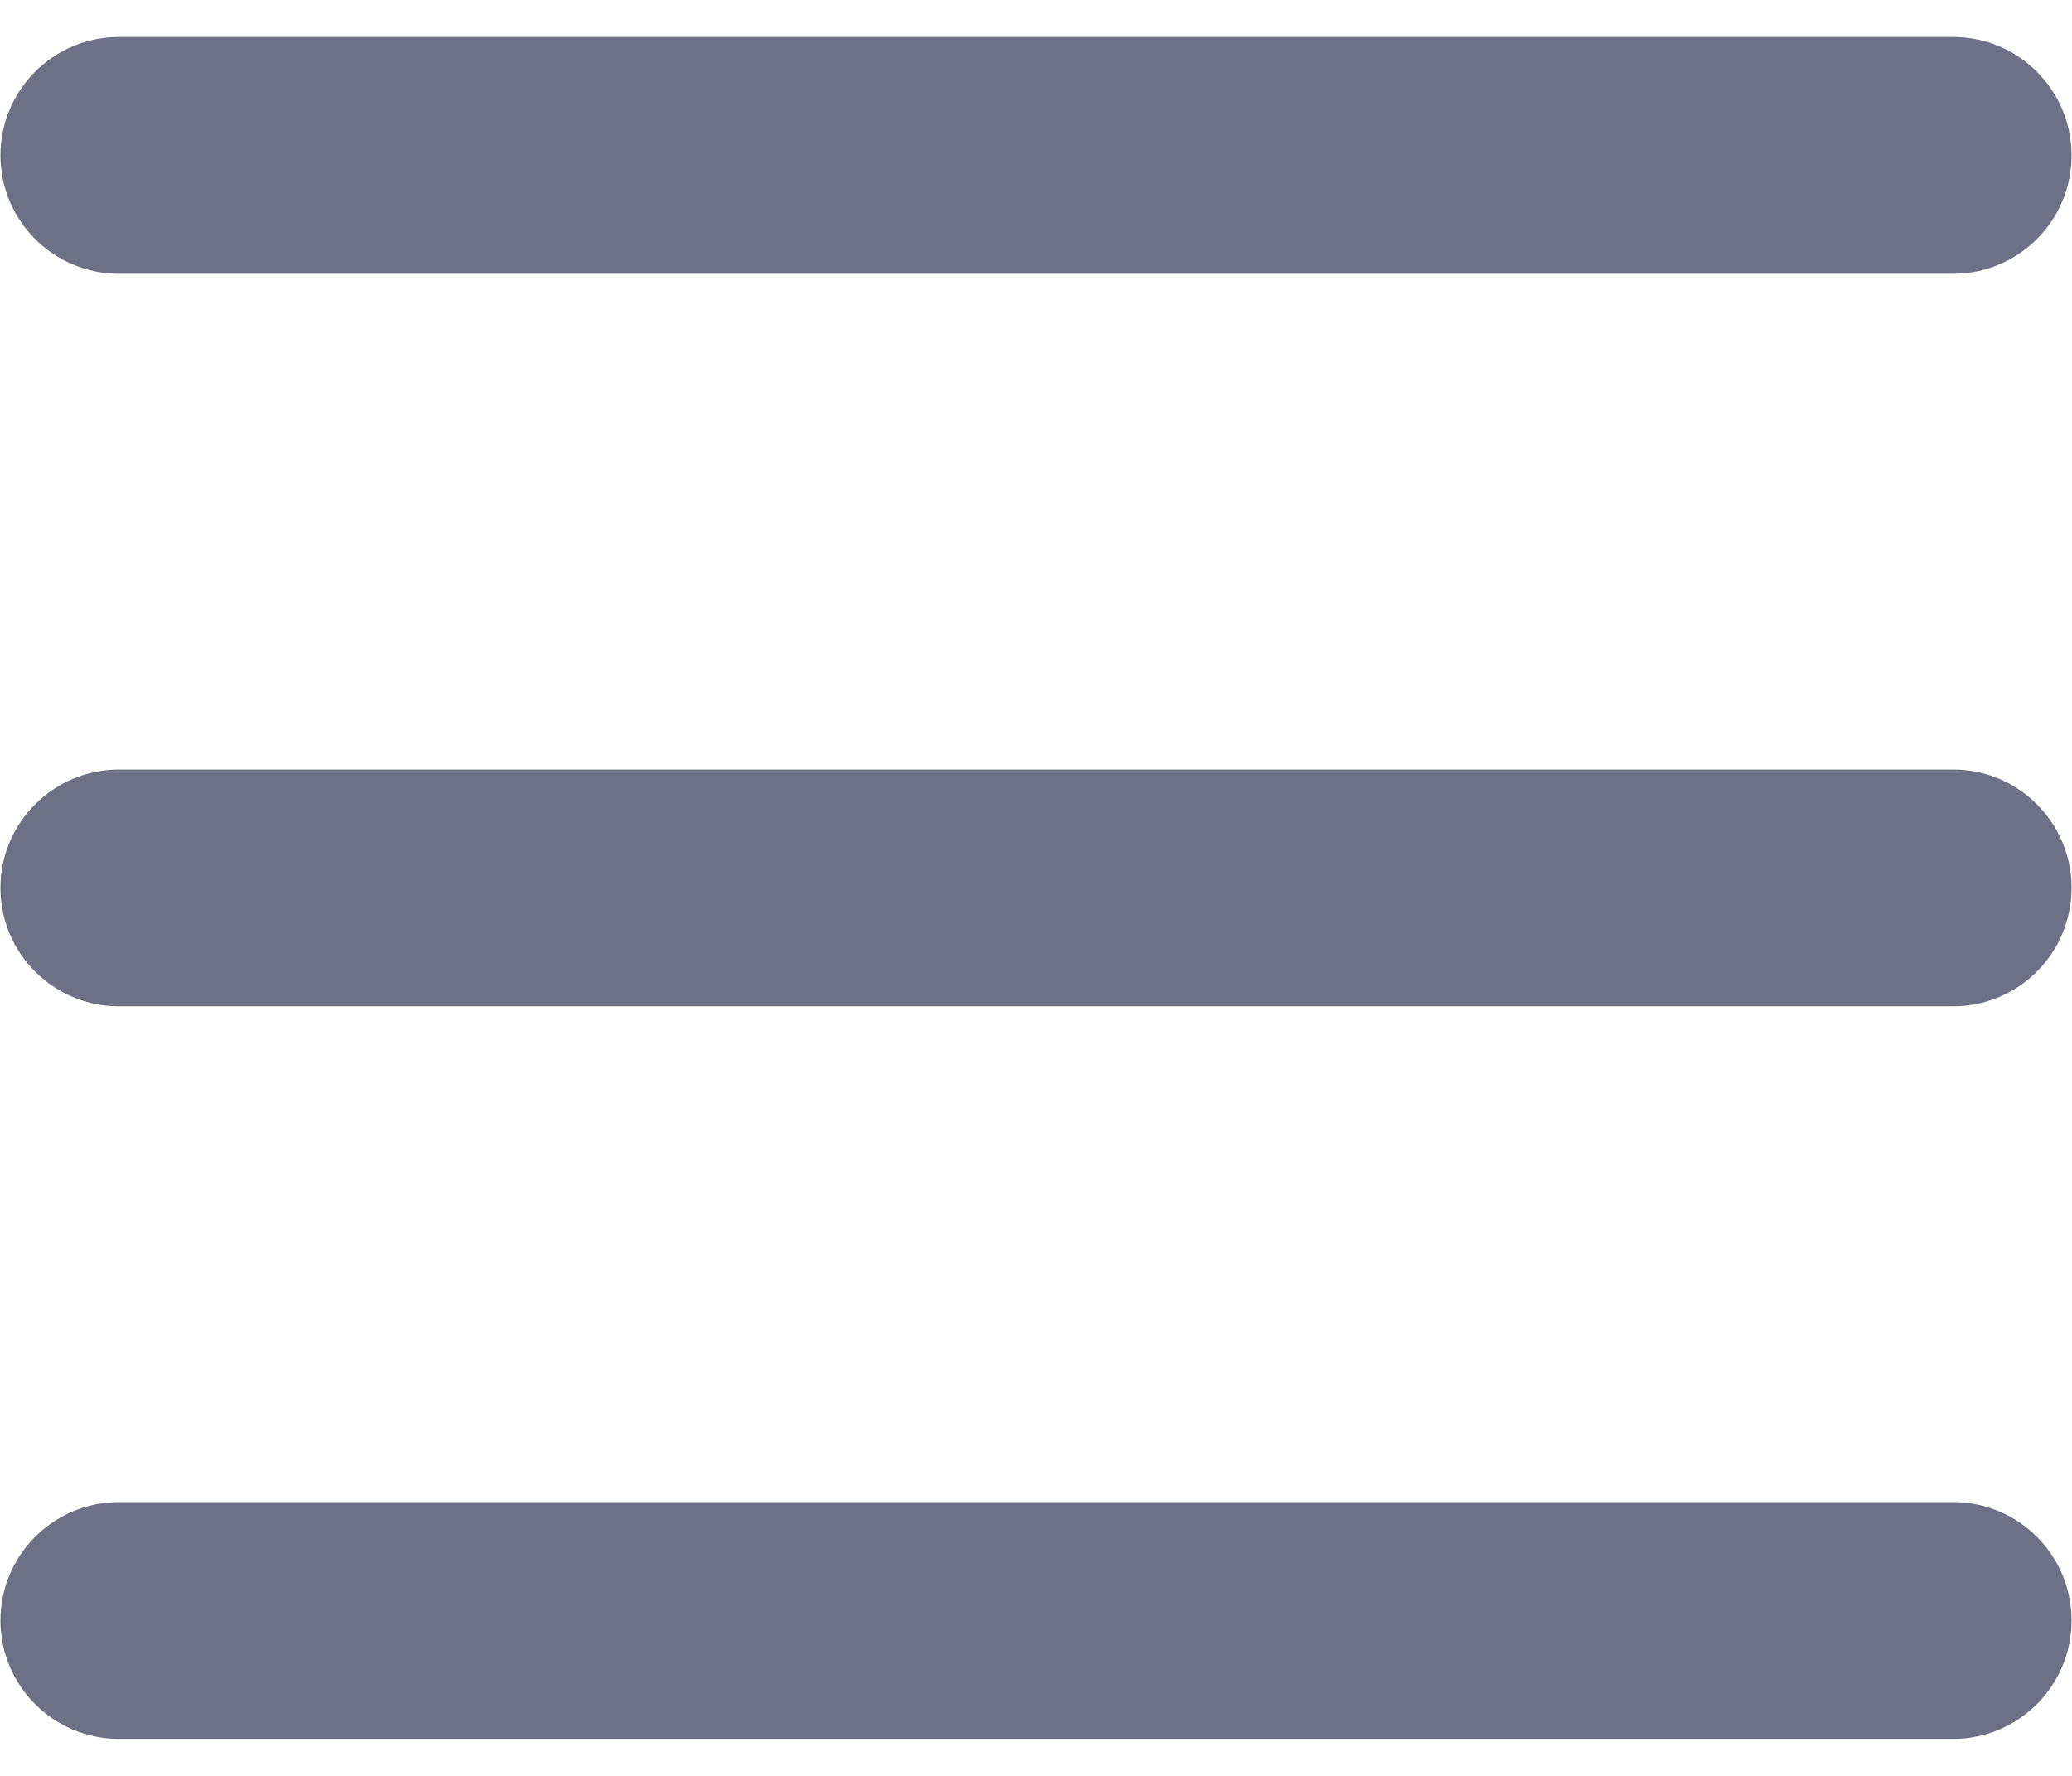
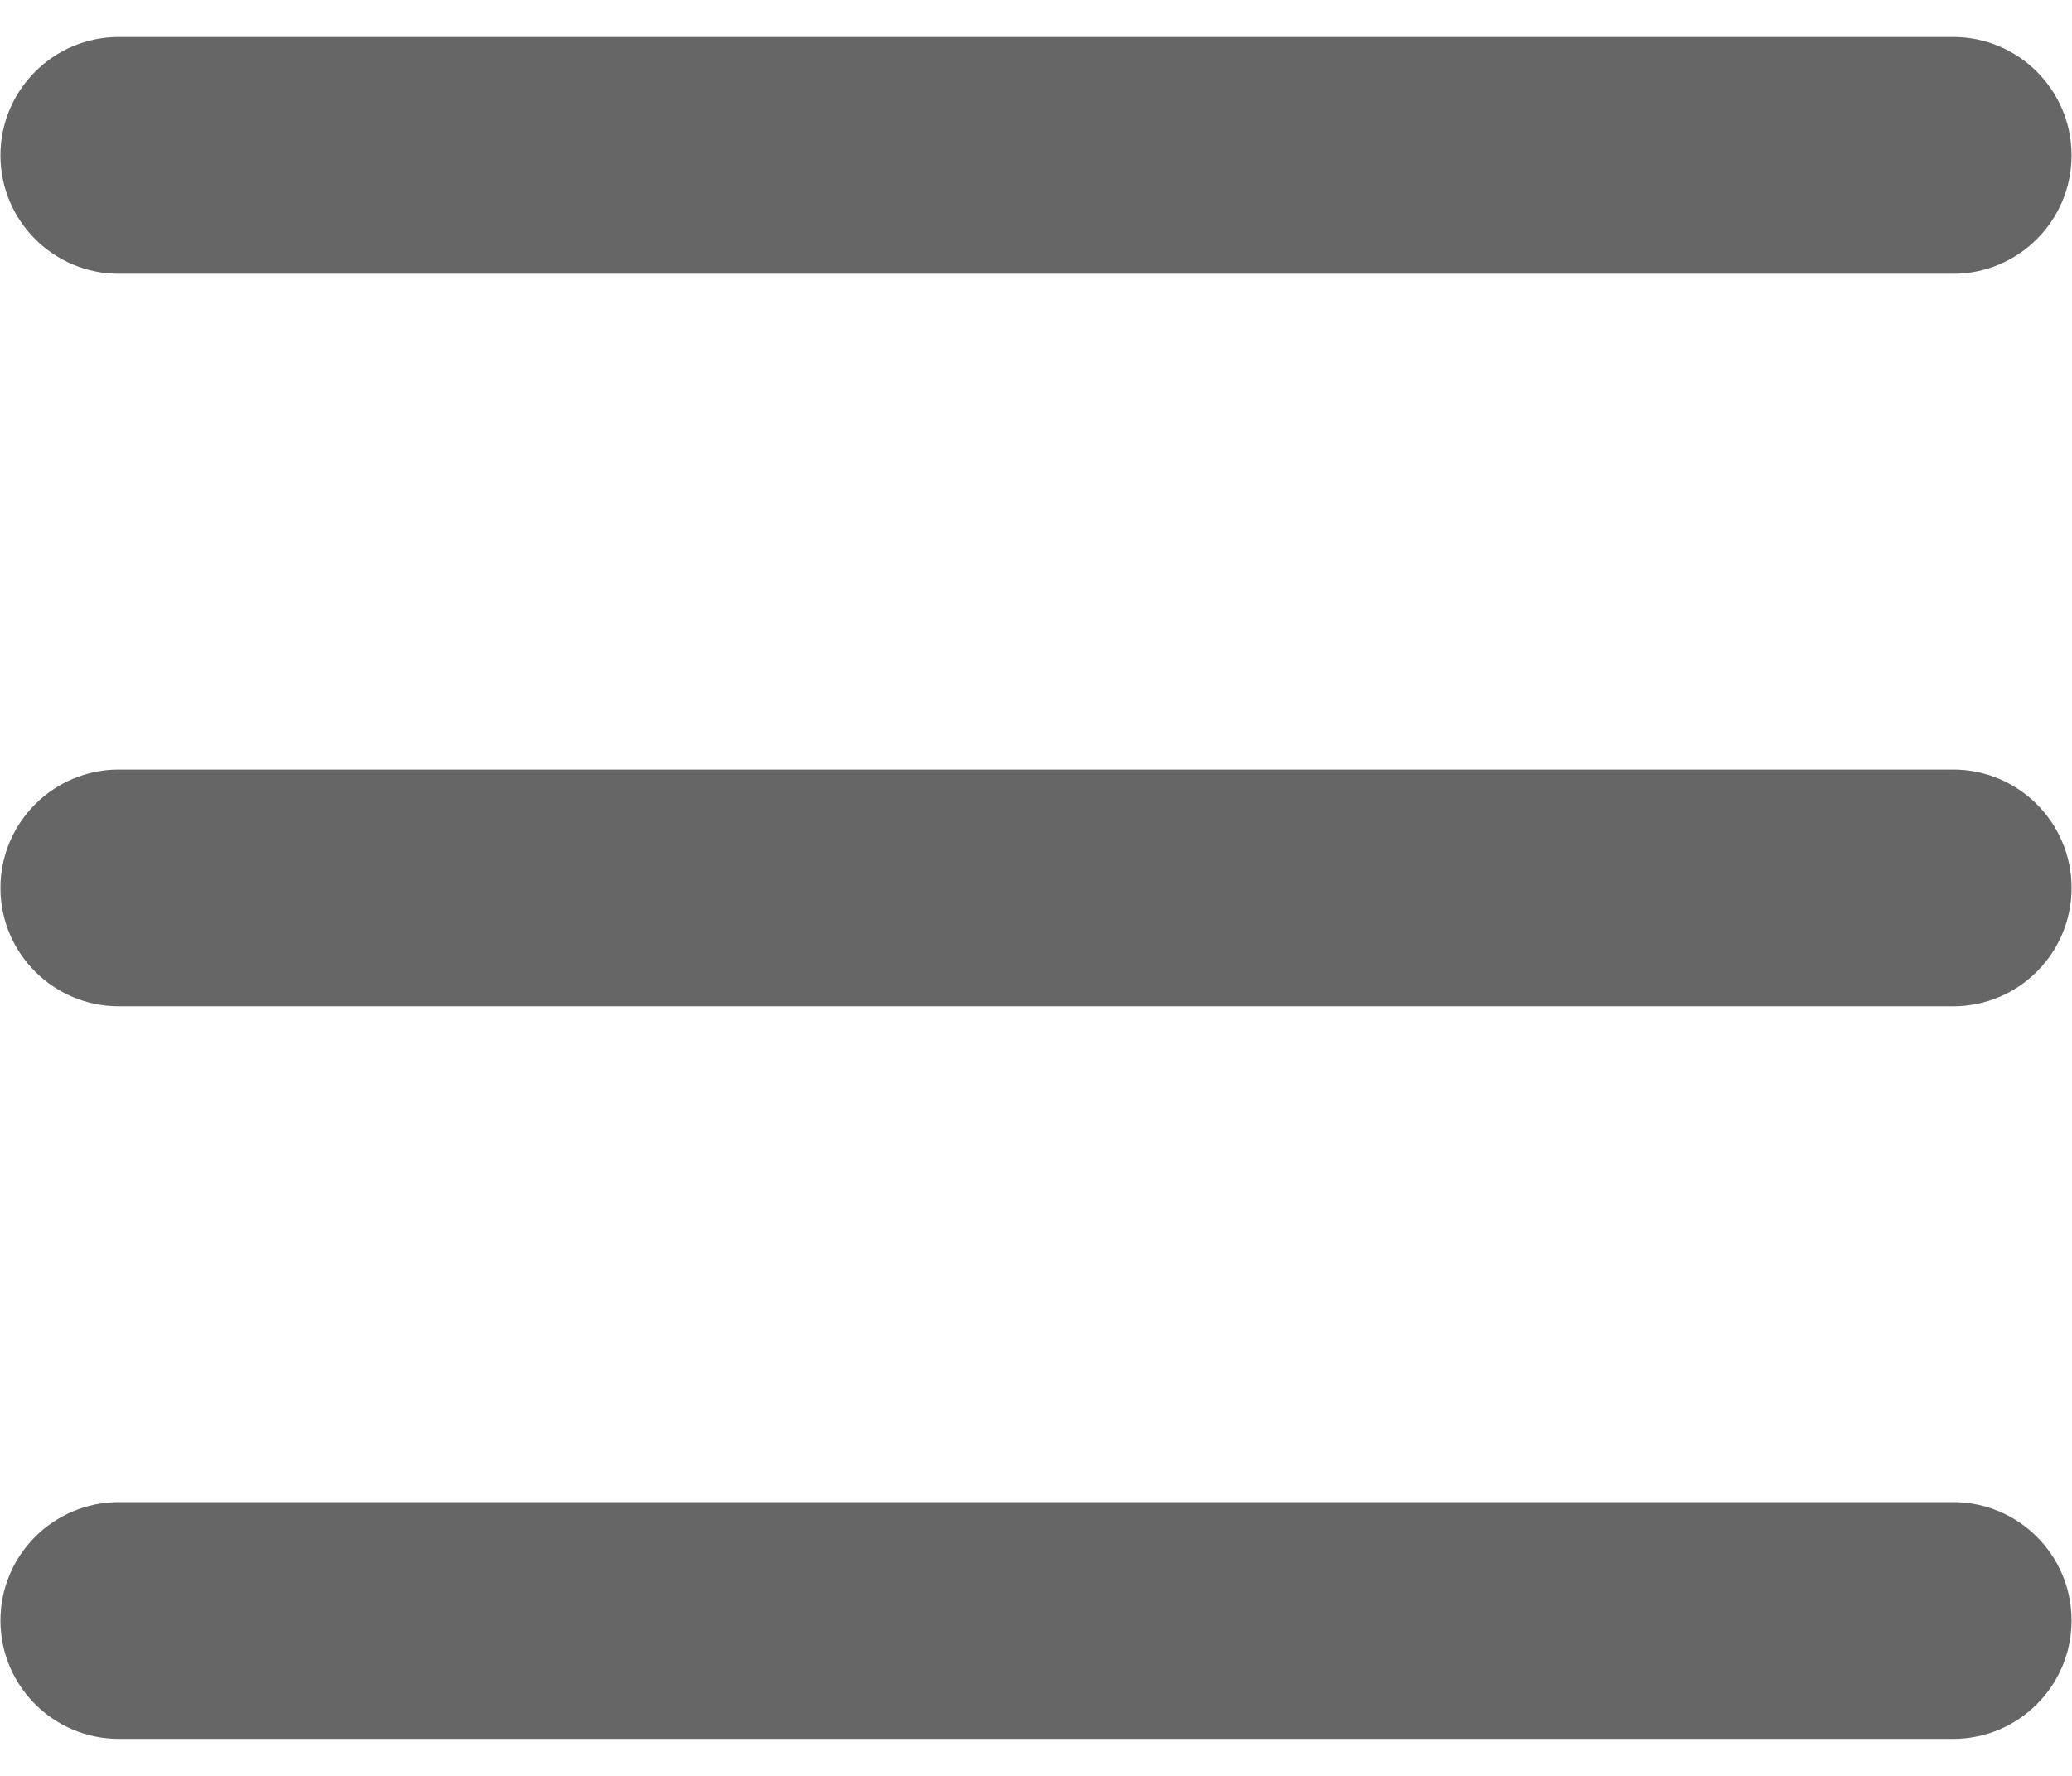
<svg xmlns="http://www.w3.org/2000/svg" width="14px" height="12px" viewBox="0 0 14 12" version="1.1">
  <g id="2.0" stroke="none" stroke-width="1" fill="none" fill-rule="evenodd">
-     <g id="收起侧边栏" transform="translate(-261, -290)" fill="#6E7085" fill-rule="nonzero">
+     <g id="收起侧边栏" transform="translate(-261, -290)" fill-opacity="0.6" fill="#000" fill-rule="nonzero">
      <g id="sidebar-default-icon" transform="translate(261, 290)">
        <path d="M13.197,10.15 C13.638,10.15 13.997,10.508 13.997,10.95 C13.997,11.392 13.638,11.75 13.197,11.75 L0.803,11.75 C0.362,11.75 0.003,11.392 0.003,10.95 C0.003,10.508 0.362,10.15 0.803,10.15 L13.197,10.15 Z M13.197,5.2 C13.638,5.2 13.997,5.558 13.997,6 C13.997,6.442 13.638,6.8 13.197,6.8 L0.803,6.8 C0.362,6.8 0.003,6.442 0.003,6 C0.003,5.558 0.362,5.2 0.803,5.2 L13.197,5.2 Z M13.197,0.25 C13.638,0.25 13.997,0.608 13.997,1.05 C13.997,1.492 13.638,1.85 13.197,1.85 L0.803,1.85 C0.362,1.85 0.003,1.492 0.003,1.05 C0.003,0.608 0.362,0.25 0.803,0.25 L13.197,0.25 Z" id="形状" />
      </g>
    </g>
  </g>
</svg>
